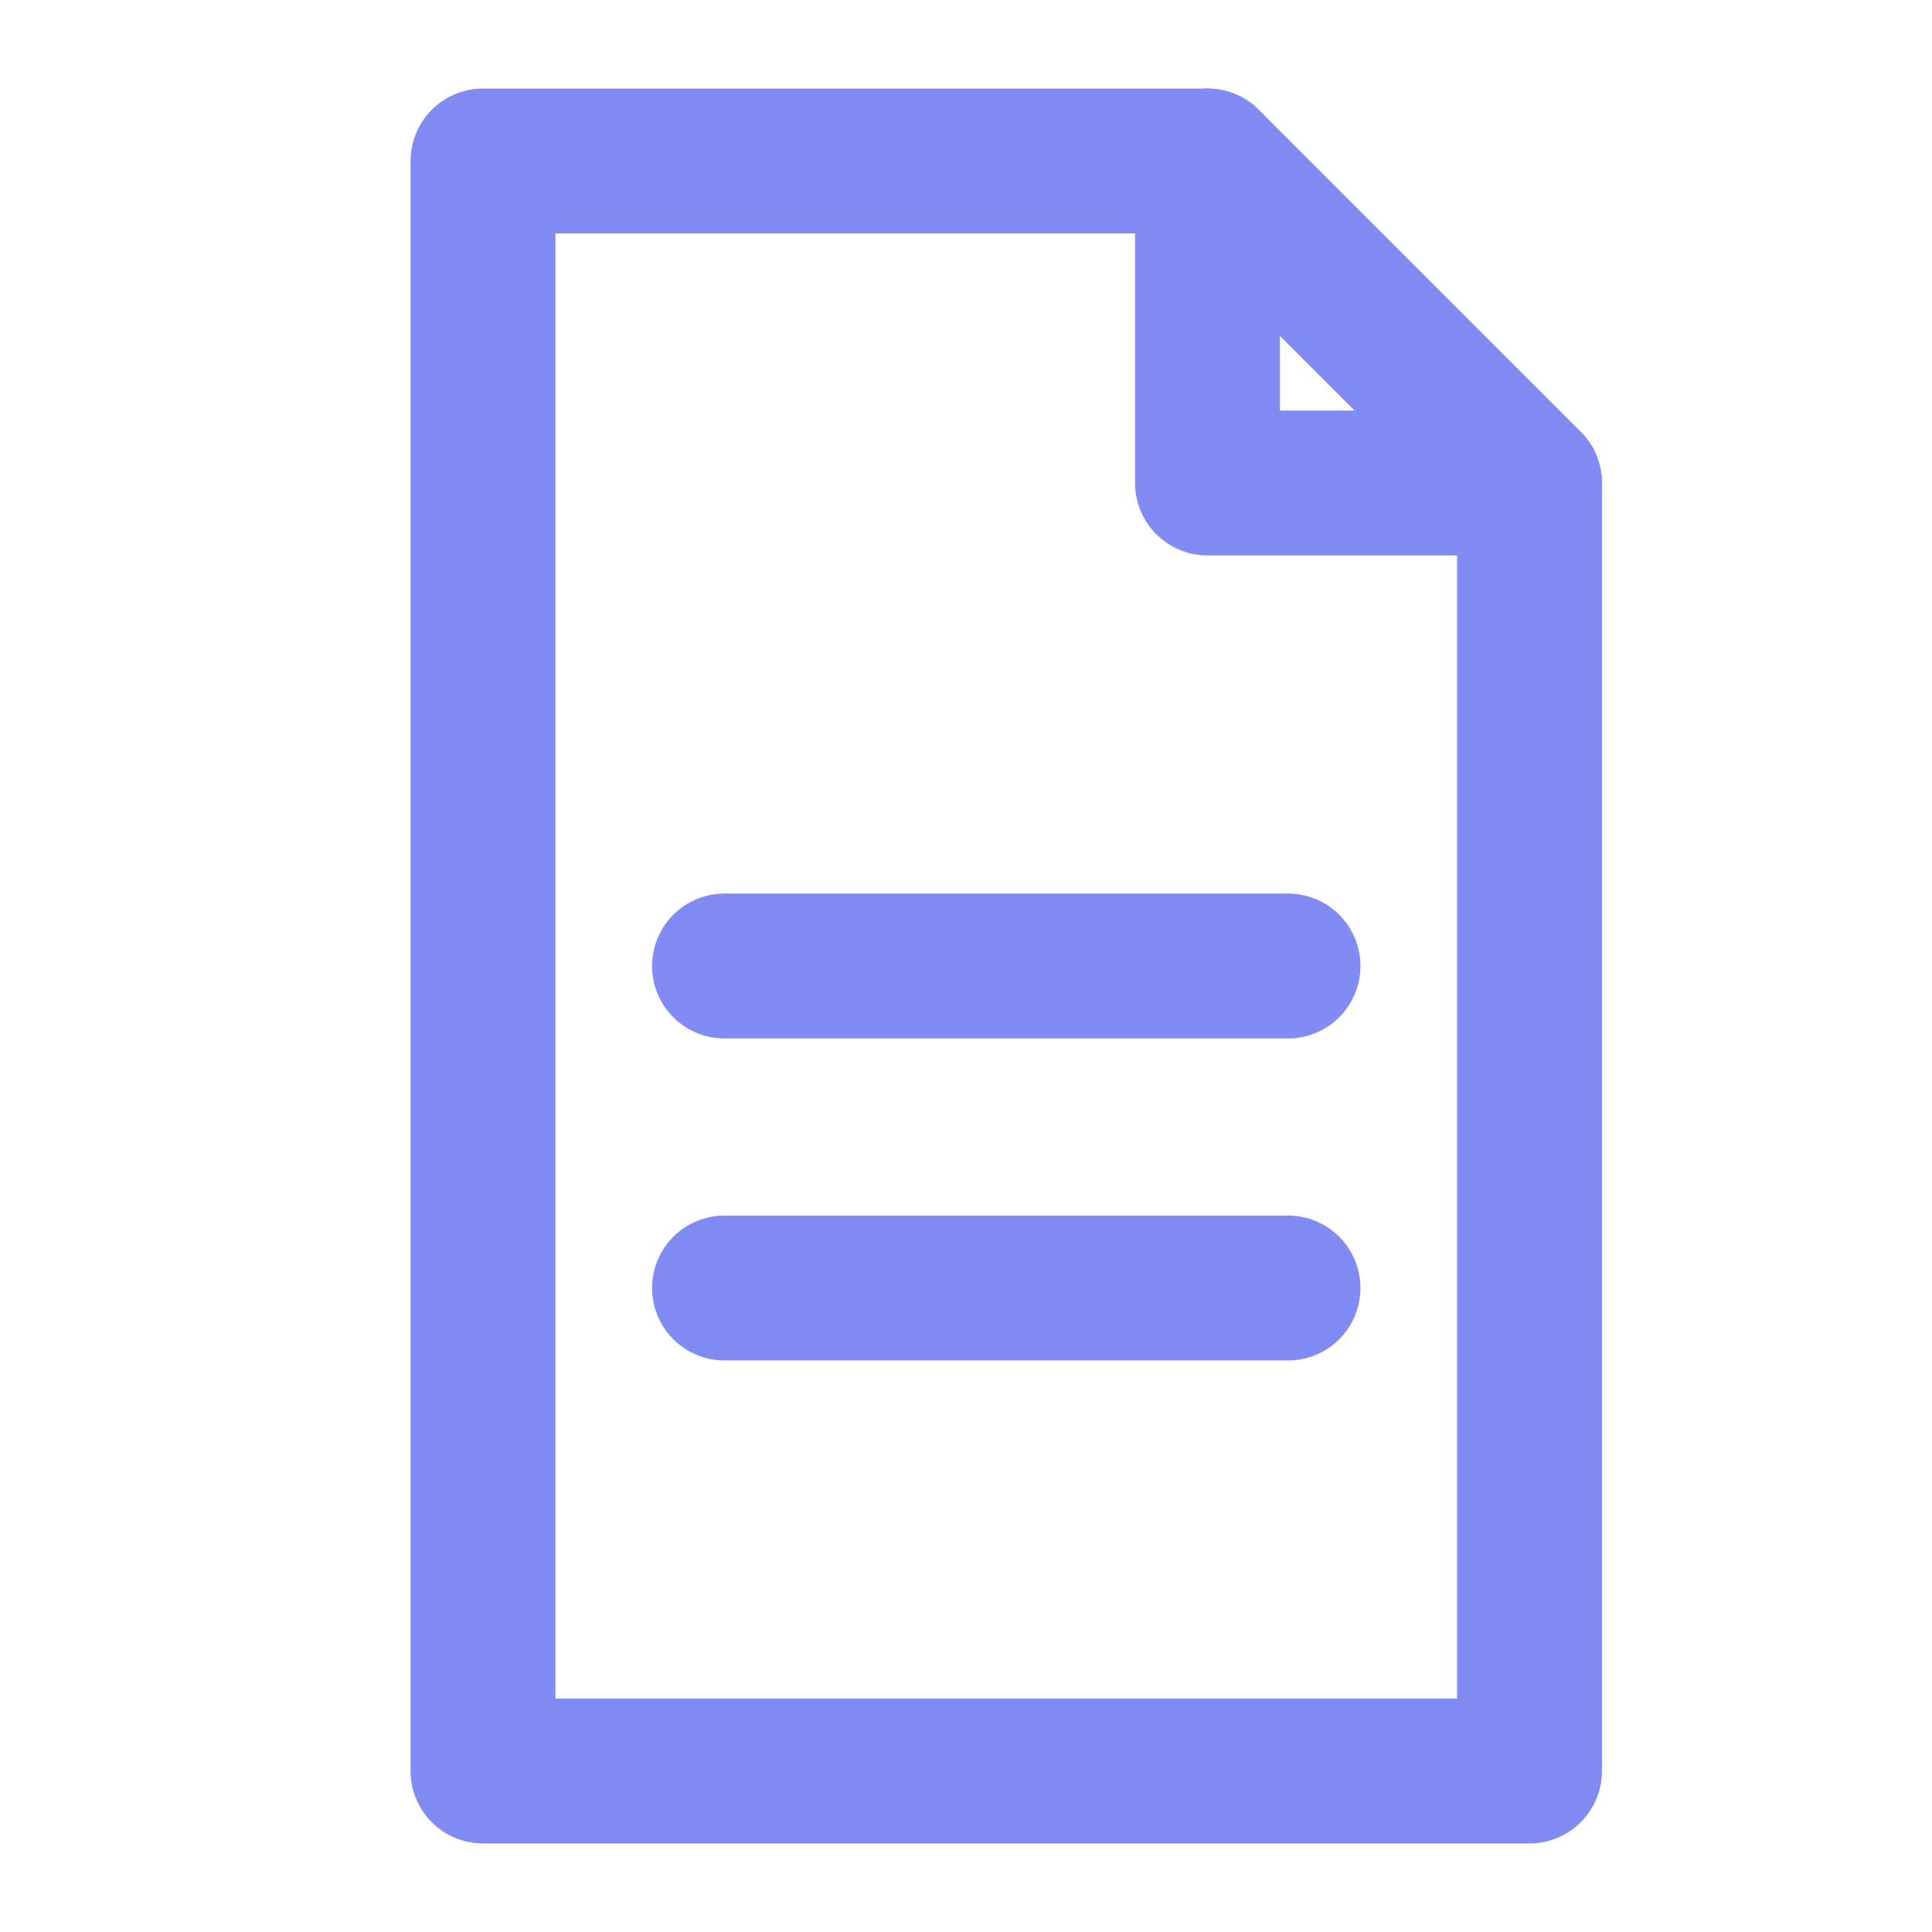
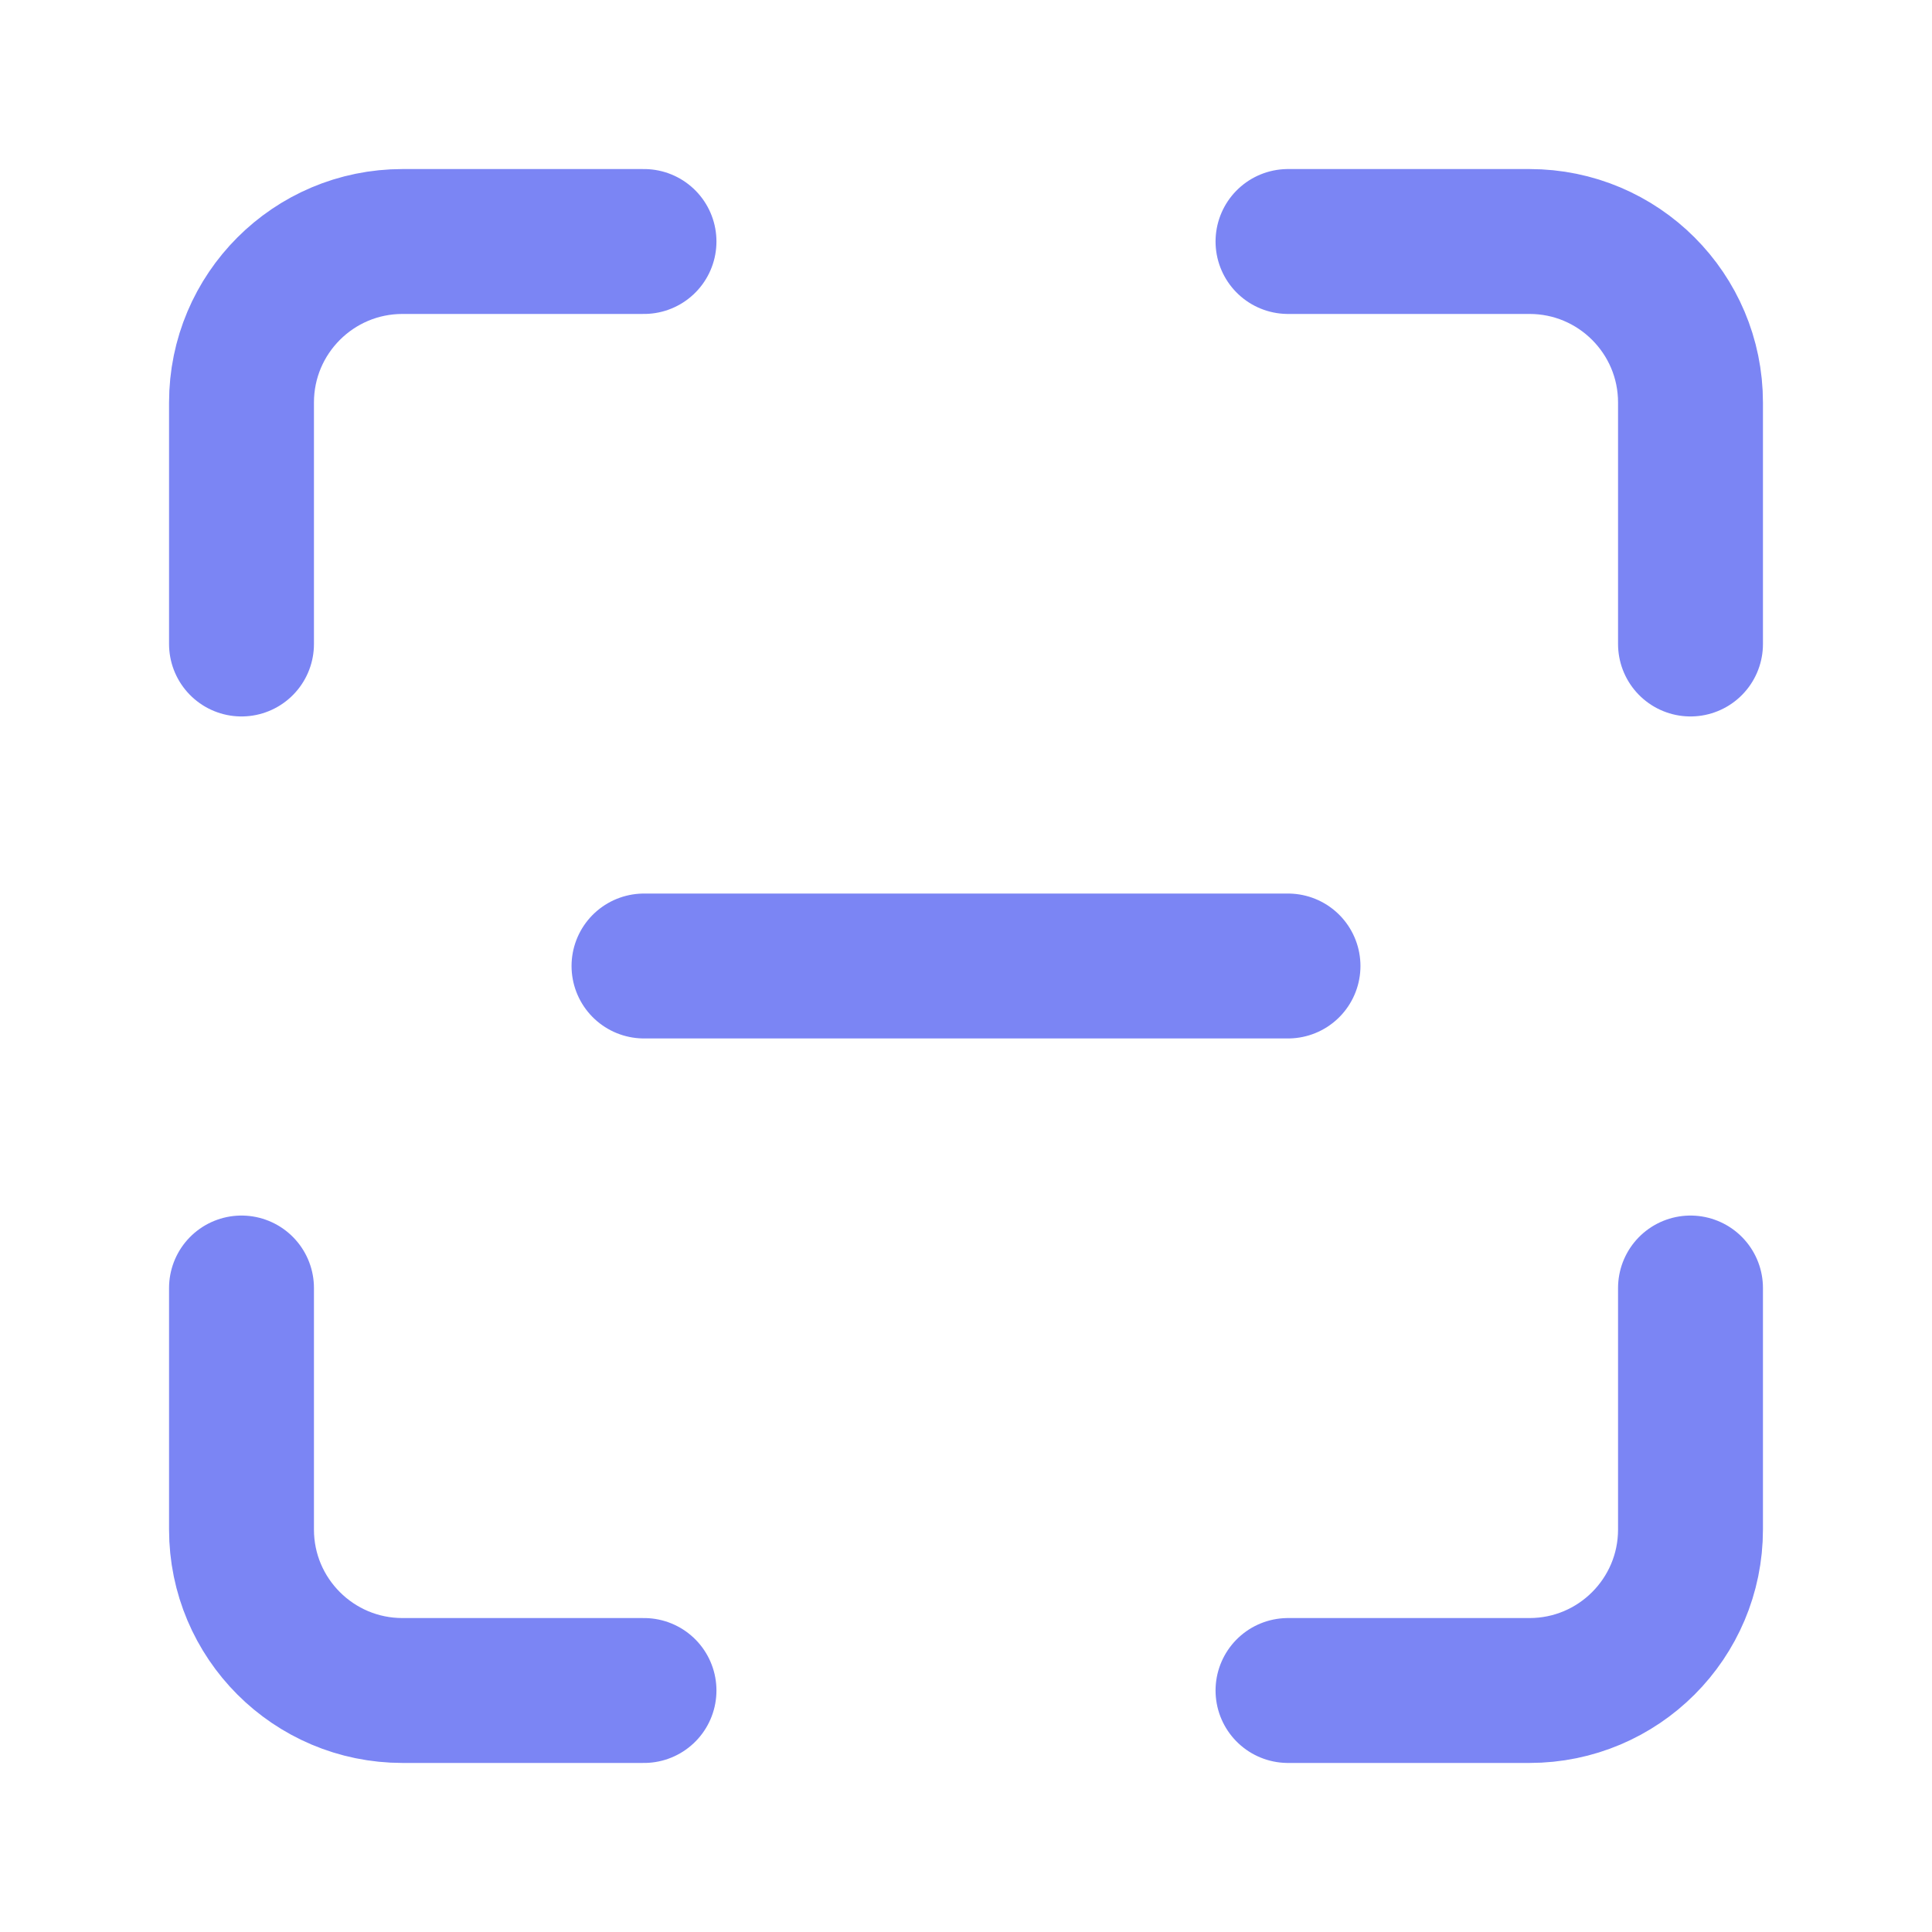
- <svg xmlns="http://www.w3.org/2000/svg" width="34" height="34" viewBox="0 0 24 24" fill="none" stroke="#818BF4" stroke-width="1.8" stroke-linecap="round" stroke-linejoin="round">
-   <path d="M6 2h9l4 4v16H6z" />
-   <path d="M15 2v4h4" />
-   <path d="M9 12h7M9 16h7" />
+ <svg xmlns="http://www.w3.org/2000/svg" width="34" height="34" viewBox="0 0 24 24" fill="none" stroke="#7B85F4" stroke-width="1.8" stroke-linecap="round" stroke-linejoin="round">
+   <path d="M8 3H5a2 2 0 0 0-2 2v3M16 3h3a2 2 0 0 1 2 2v3M8 21H5a2 2 0 0 1-2-2v-3M16 21h3a2 2 0 0 0 2-2v-3" />
+   <path d="M8 12h8" />
</svg>
